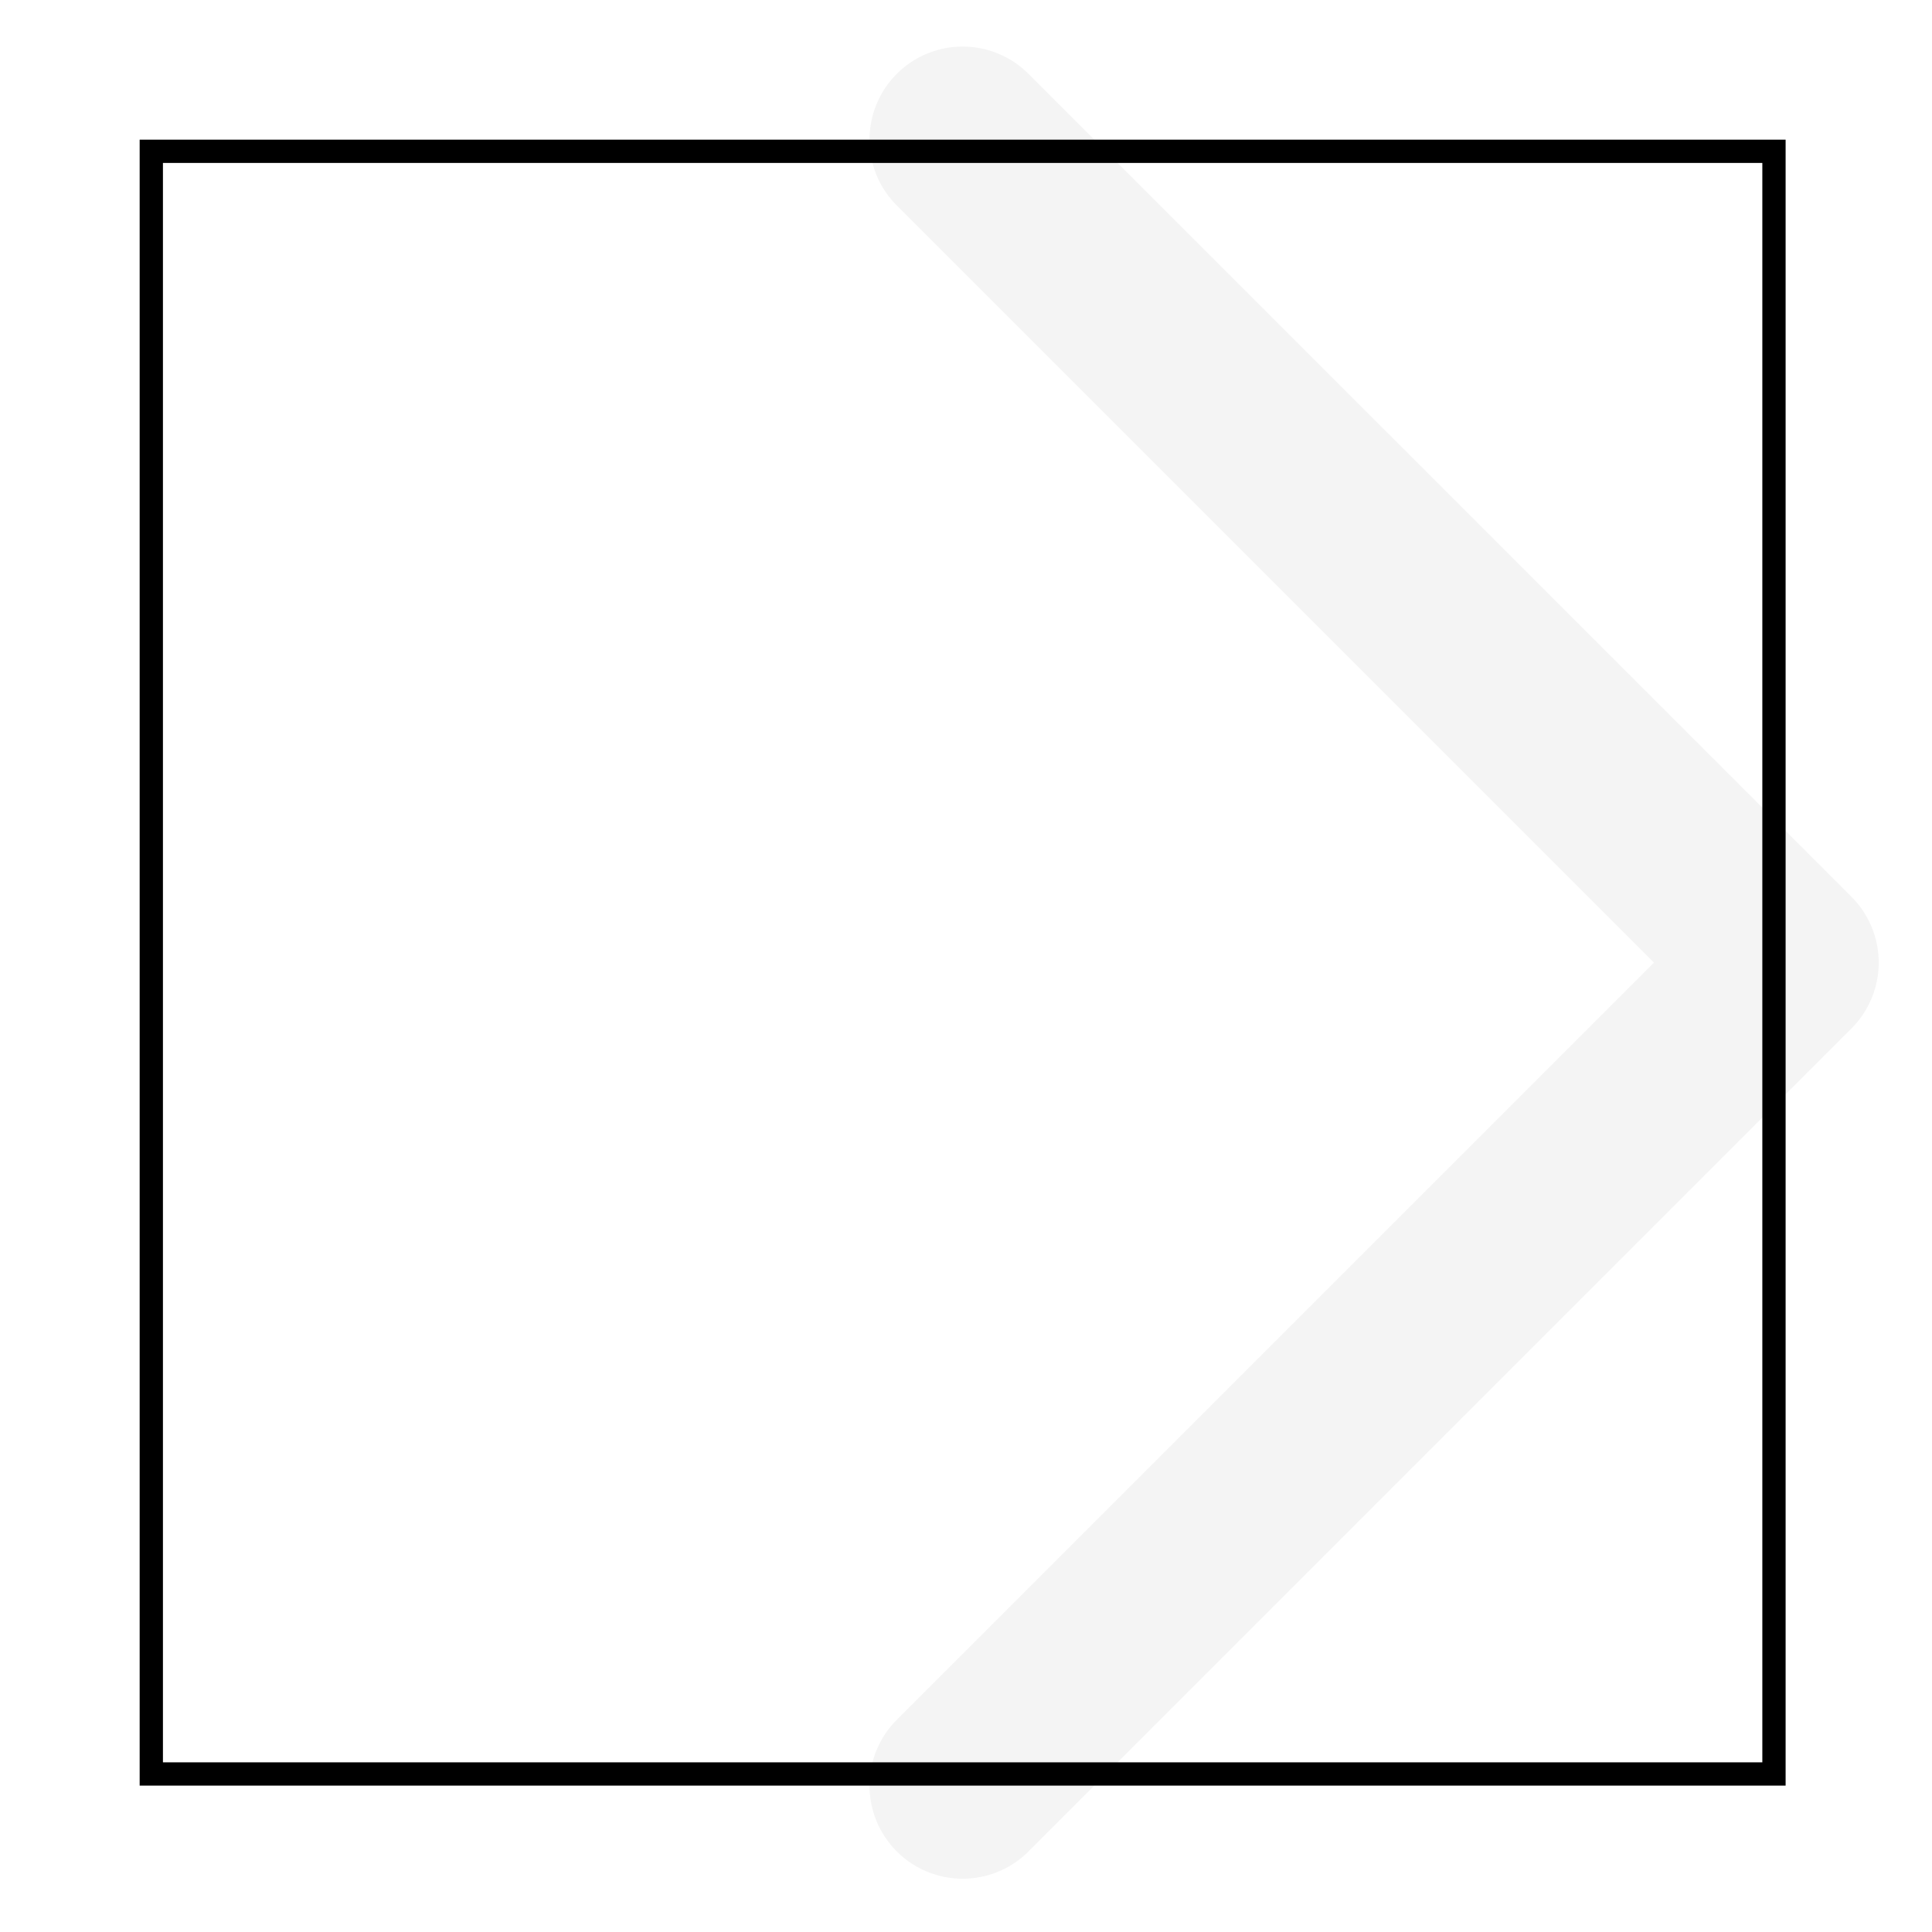
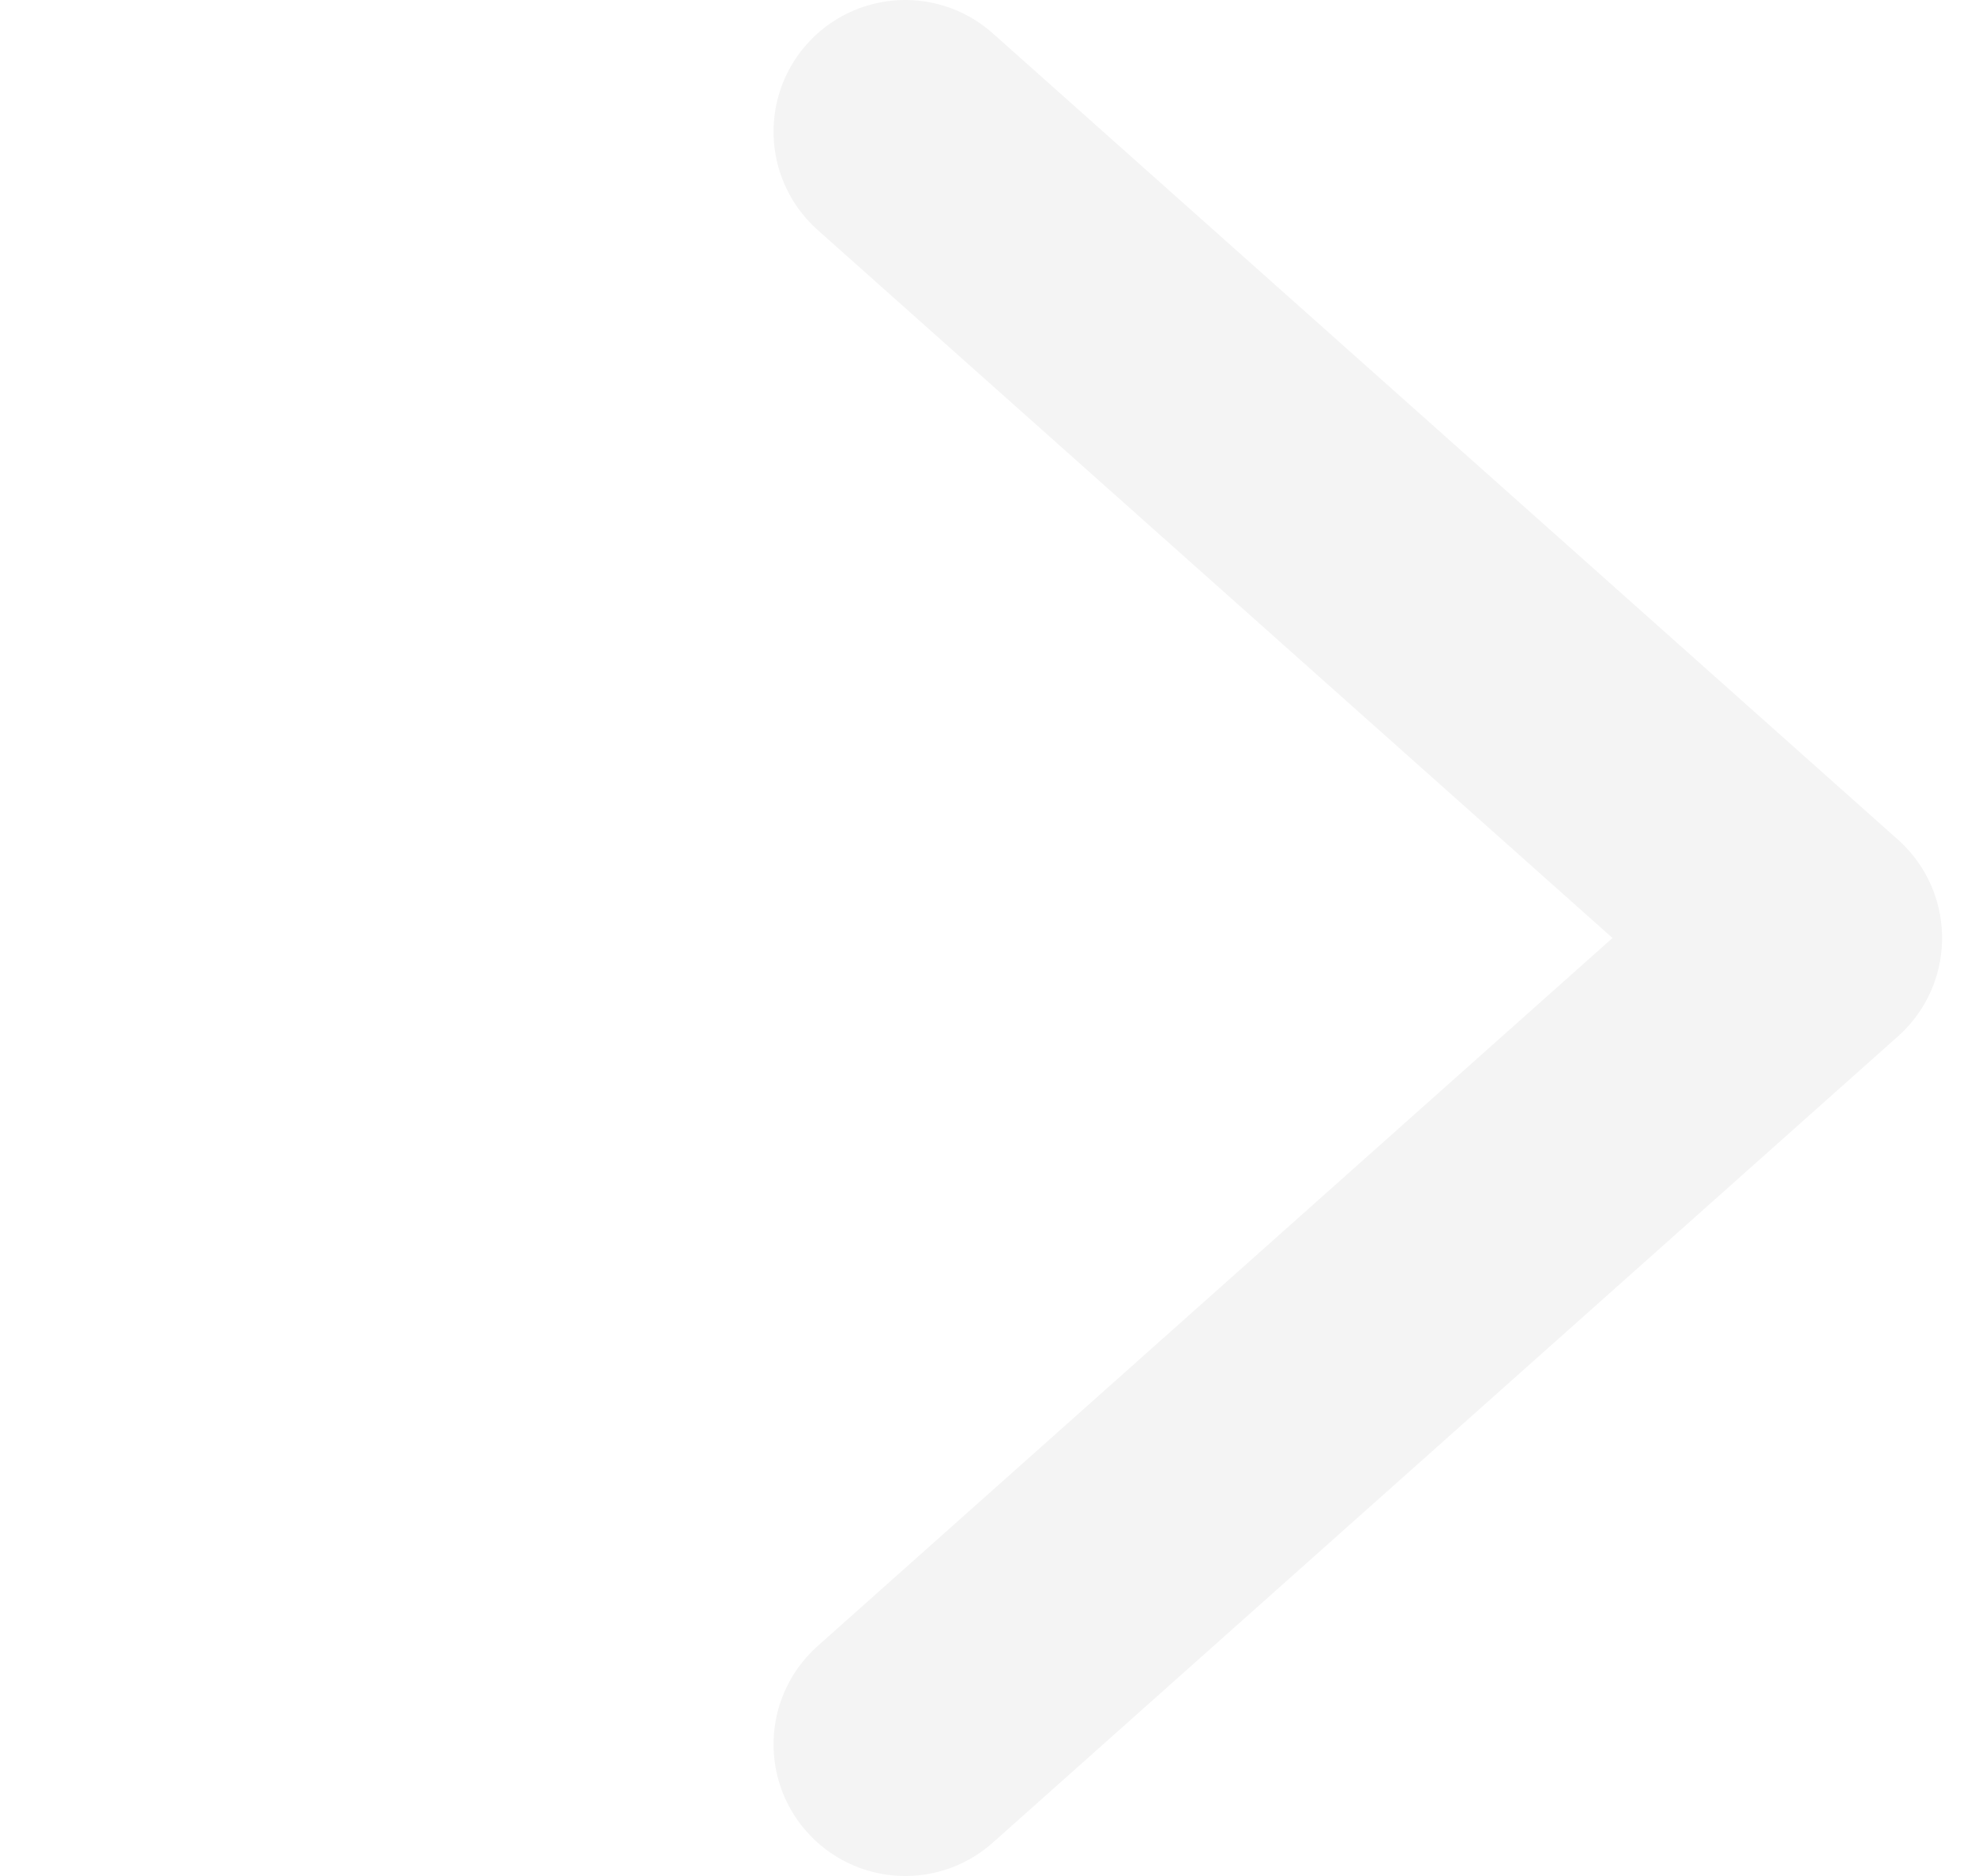
- <svg xmlns="http://www.w3.org/2000/svg" width="83" height="83" viewBox="0 0 83 83" fill="none">
-   <path d="M41.355 76.711L76.711 41.355L41.355 6" stroke="#F4F4F4" stroke-width="8" stroke-linecap="round" stroke-linejoin="round" />
-   <rect x="6.5" y="6.5" width="69.711" height="69.711" stroke="black" />
+ <svg xmlns="http://www.w3.org/2000/svg" width="60" height="57" viewBox="0 0 60 57" fill="none">
+   <path d="M27.5 53L55 28.5L27.5 4" stroke="#F4F4F4" stroke-width="8" stroke-linecap="round" stroke-linejoin="round" />
</svg>
